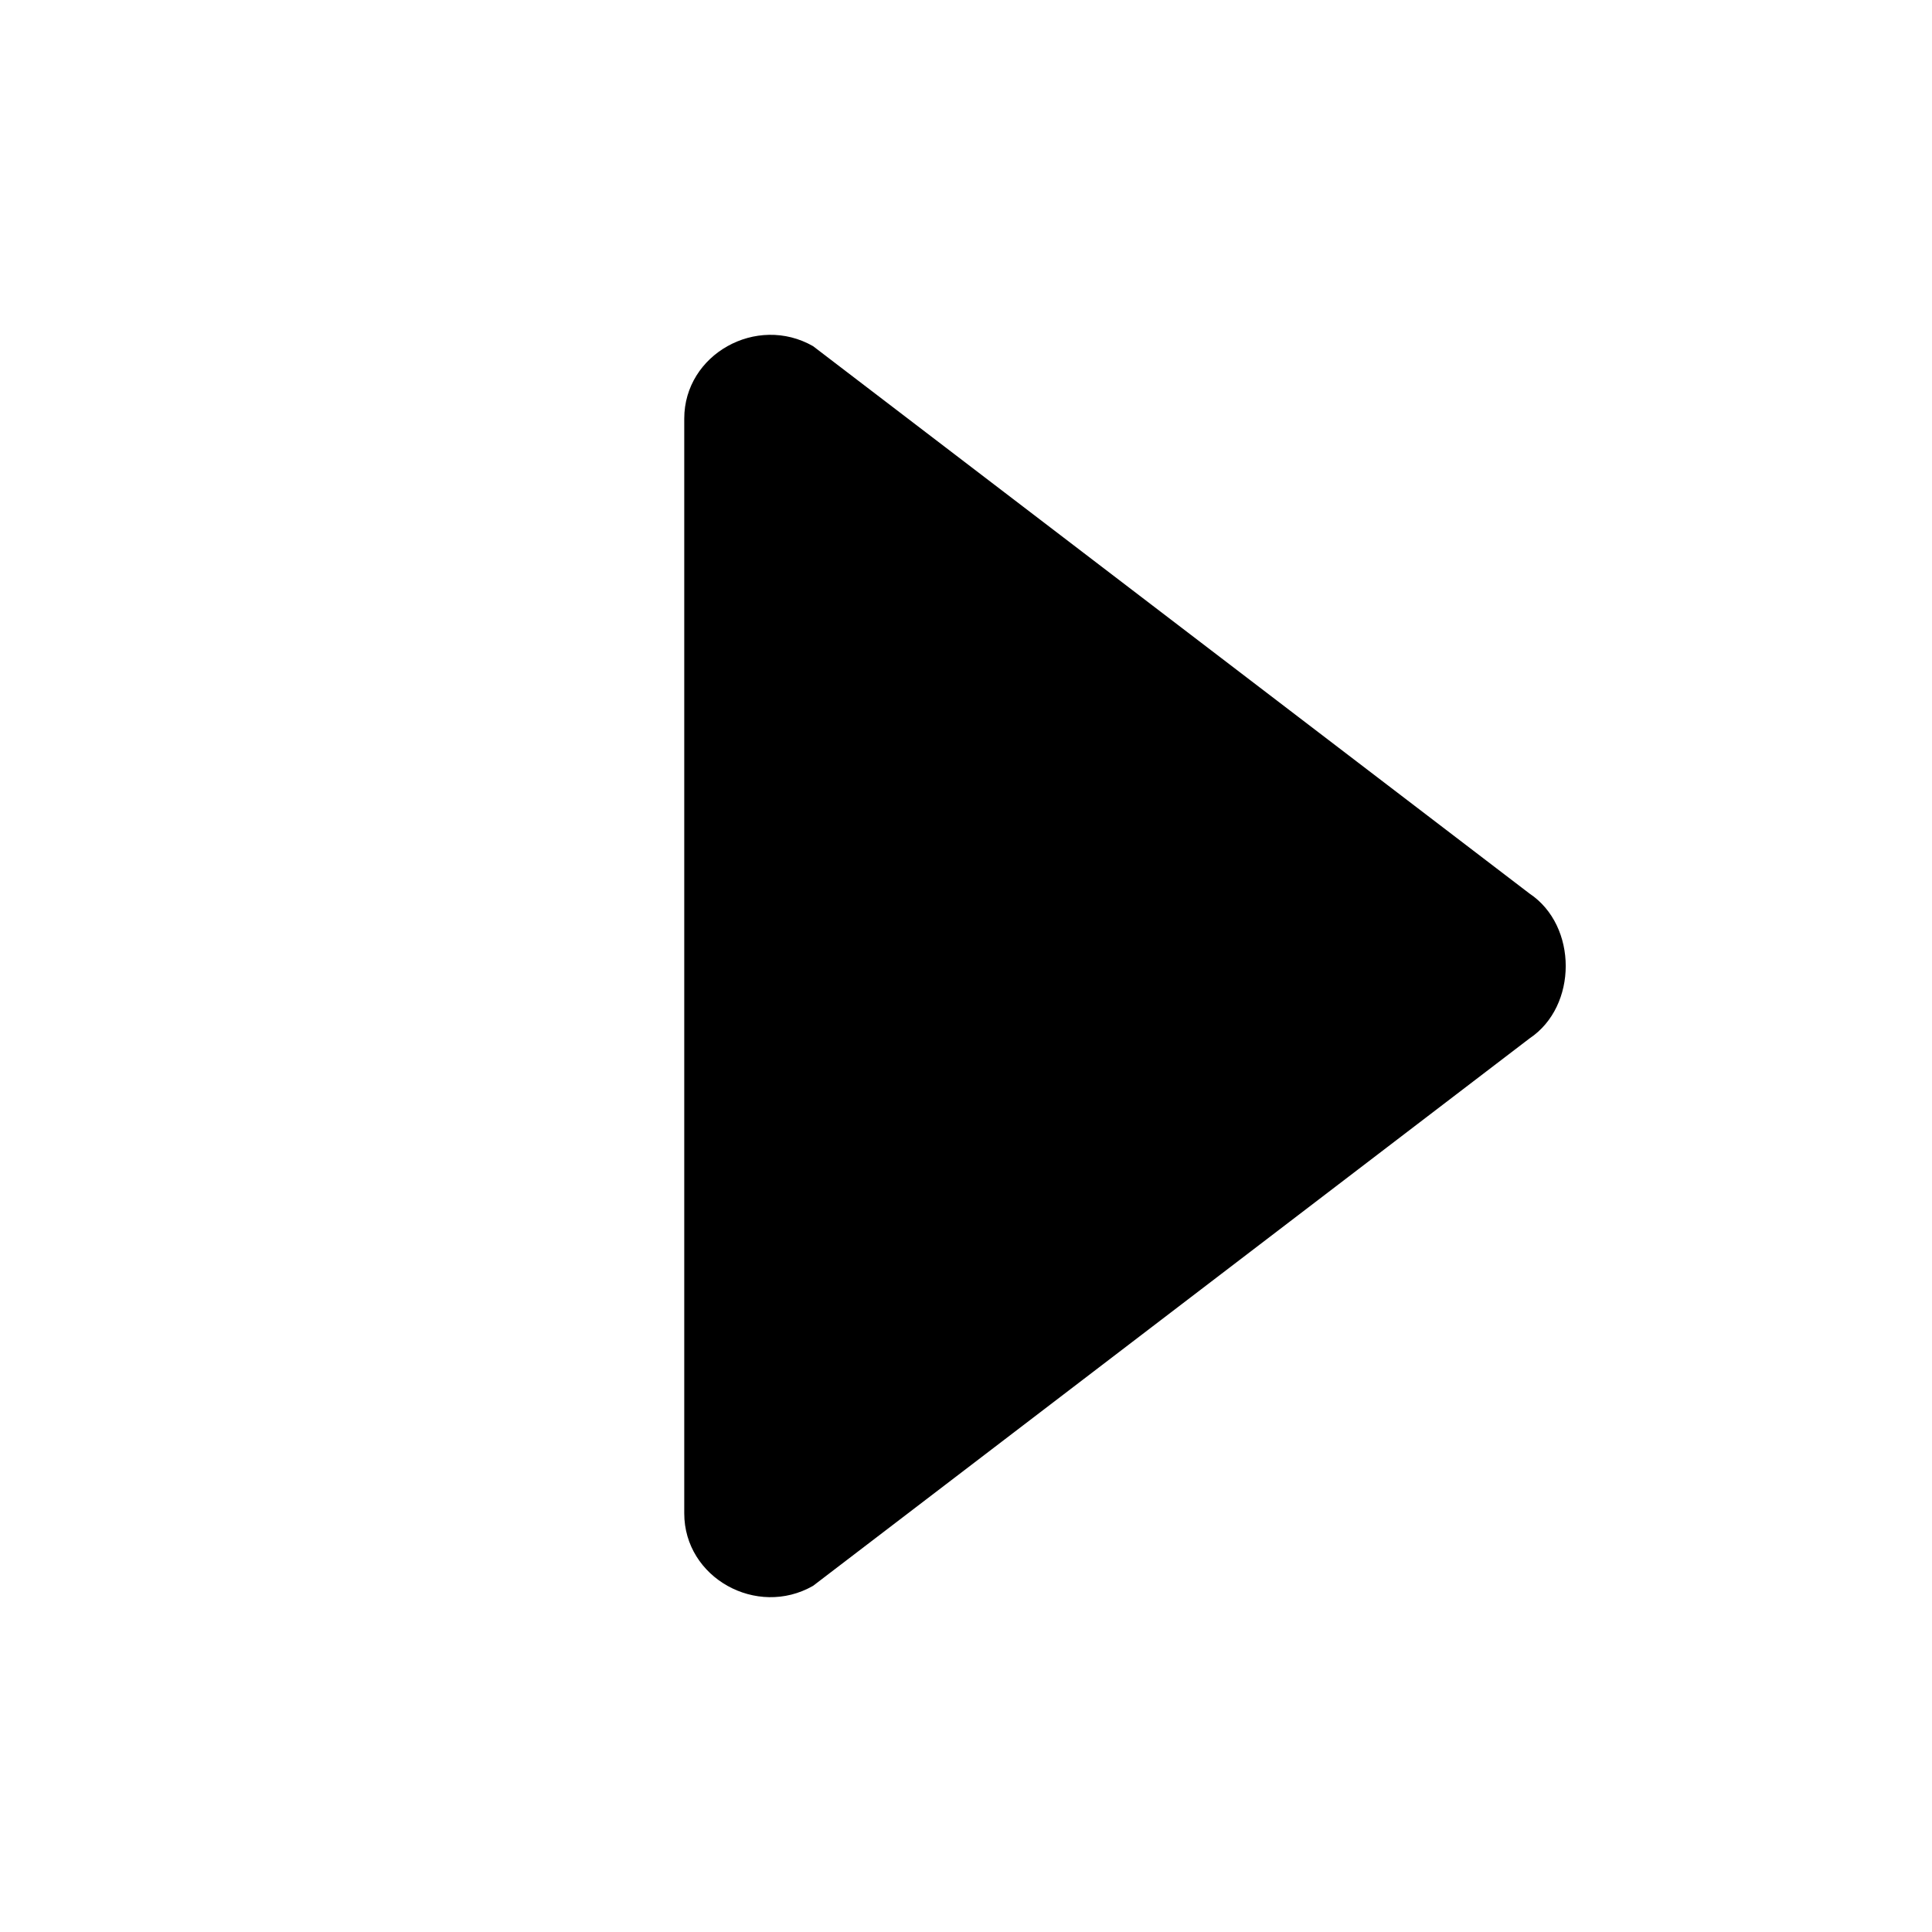
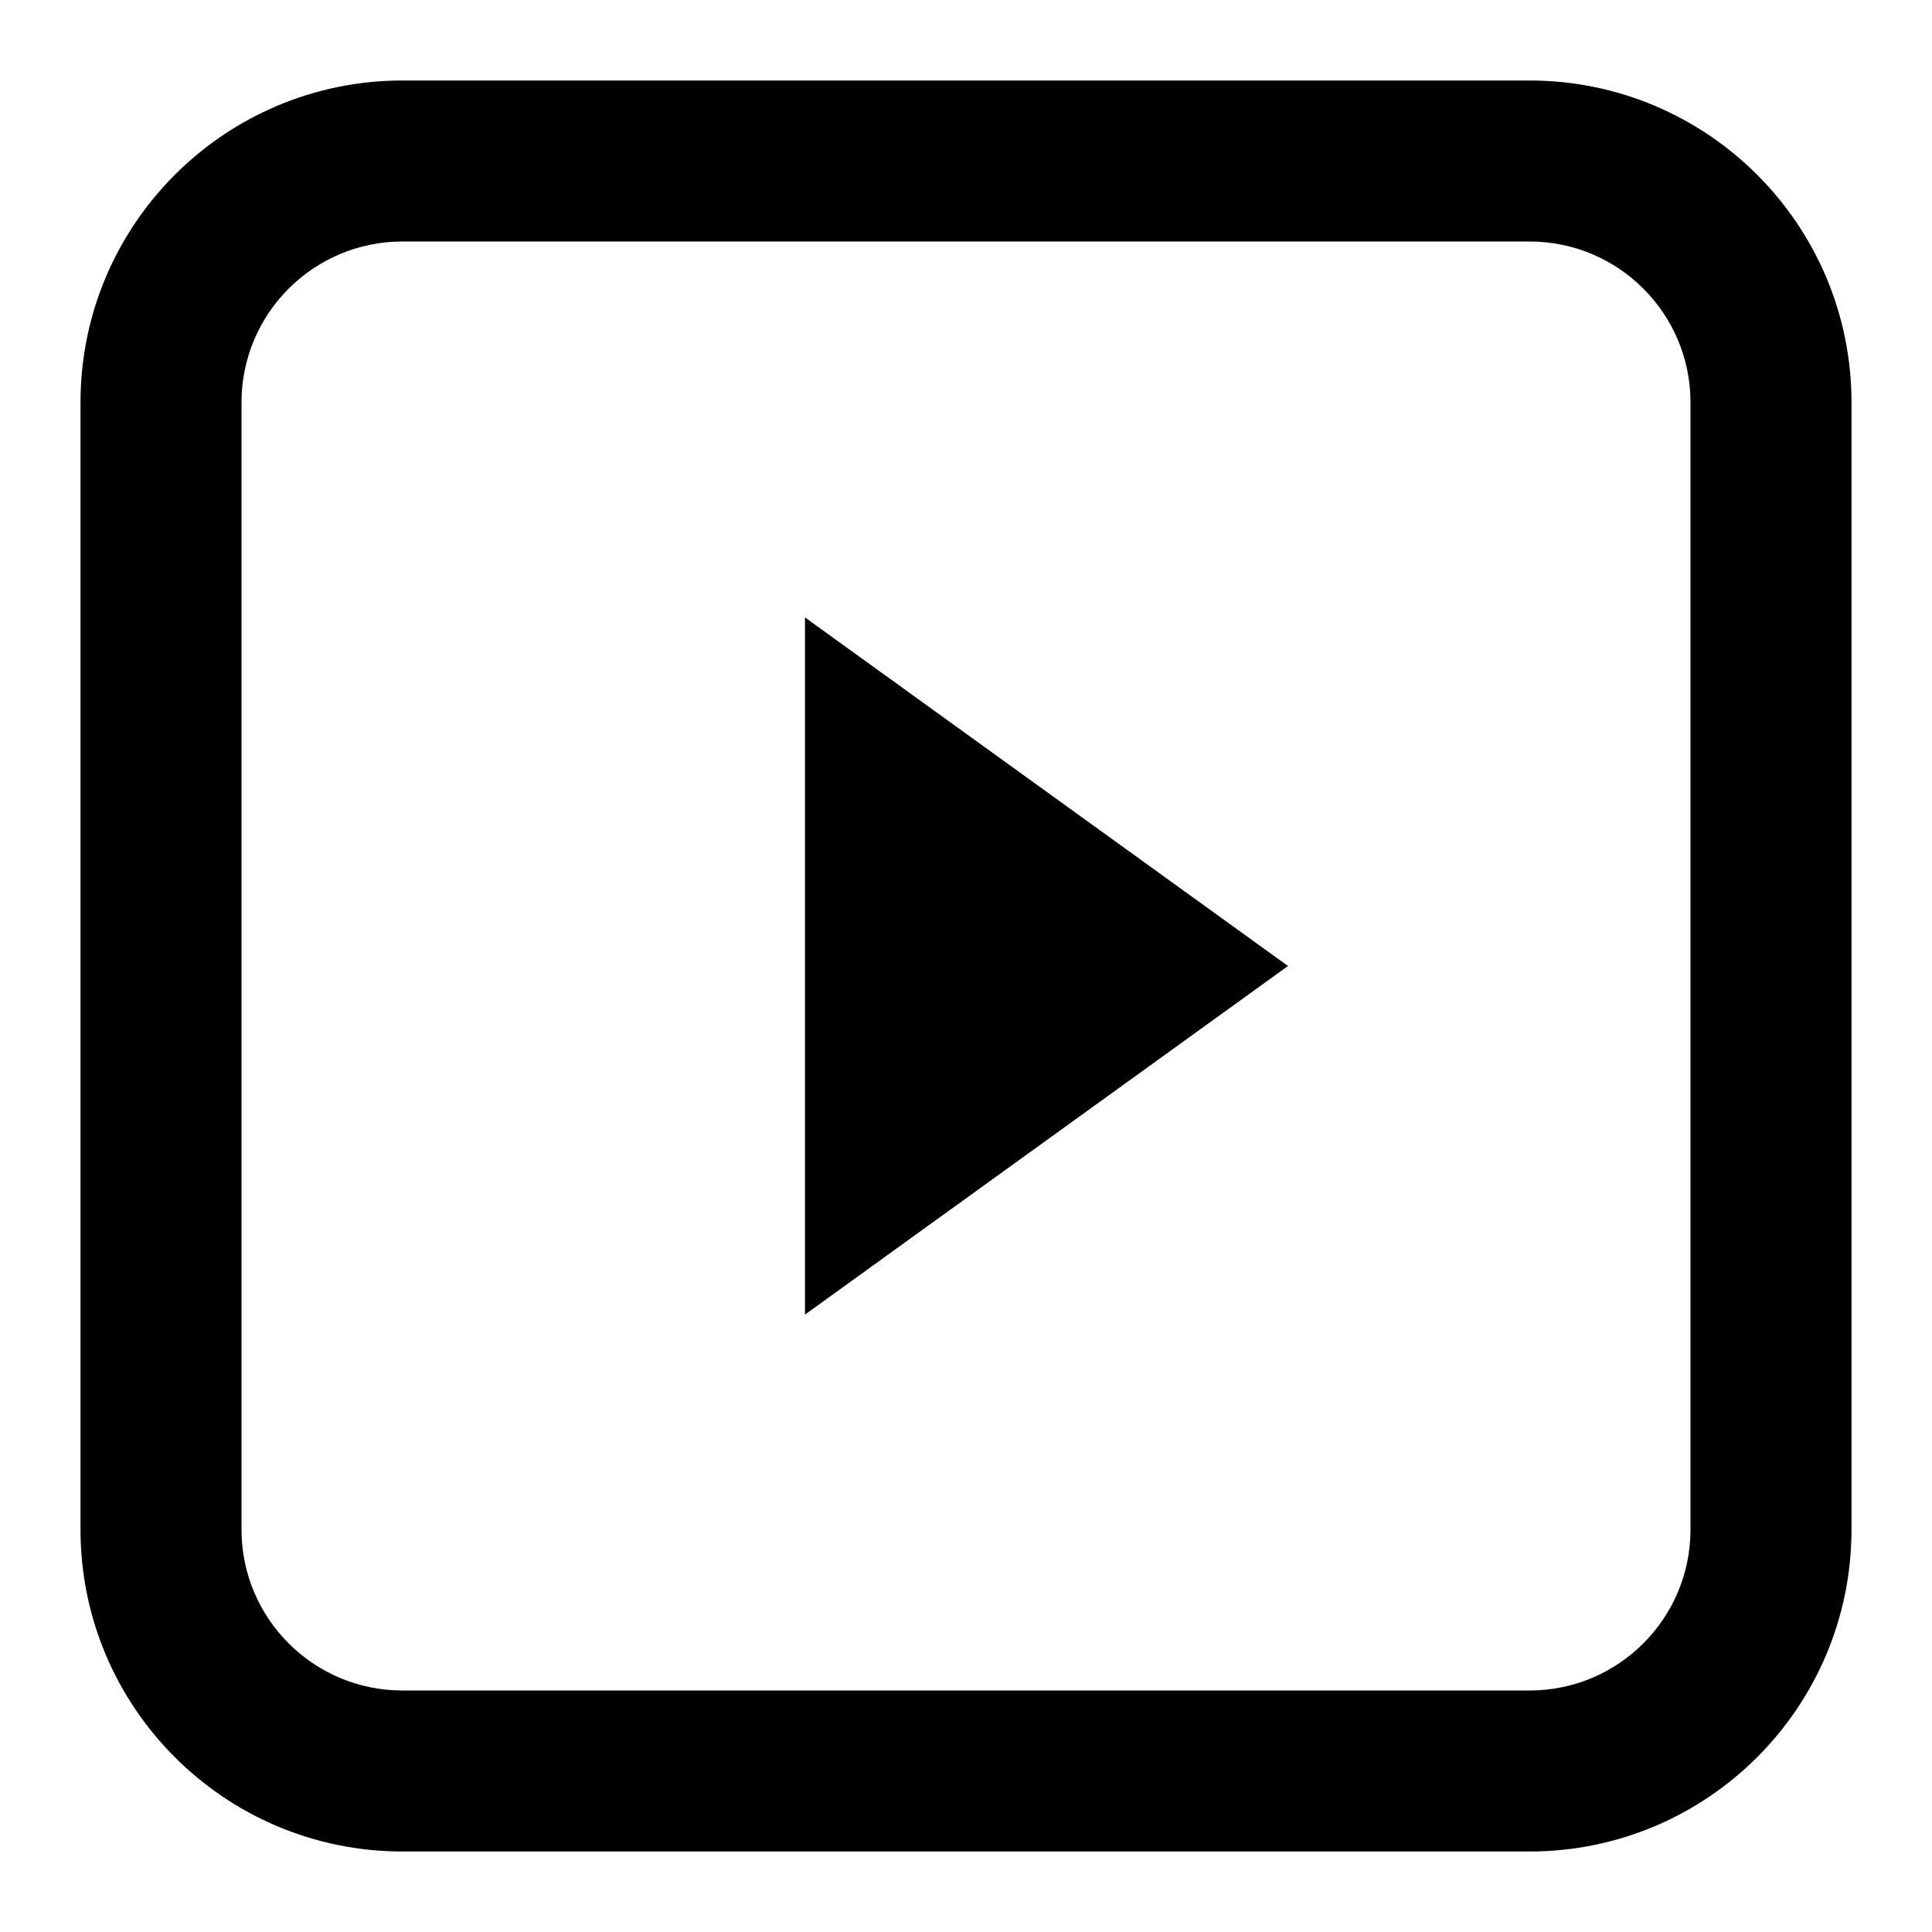
- <svg xmlns="http://www.w3.org/2000/svg" fill="#000000" viewBox="0 0 24 24" version="1.1">
-   <path d="M8.5,5.2c0-0.8,0.9-1.3,1.6-0.9l8.9,6.8c0.6,0.4,0.6,1.4,0,1.8l-8.9,6.8c-0.7,0.4-1.6-0.1-1.6-0.9V5.2z" />
+ <svg xmlns="http://www.w3.org/2000/svg" width="24" height="24" viewBox="0 0 24 24" fill="none">
+   <path fill-rule="evenodd" clip-rule="evenodd" d="M19 3H5C3.895 3 3 3.895 3 5V19C3 20.105 3.895 21 5 21H19C20.105 21 21 20.105 21 19V5C21 3.895 20.105 3 19 3ZM5 1C2.791 1 1 2.791 1 5V19C1 21.209 2.791 23 5 23H19C21.209 23 23 21.209 23 19V5C23 2.791 21.209 1 19 1H5Z" fill="#000000" />
+   <path d="M16 12L10 16.33V7.67L16 12Z" fill="#000000" />
</svg>
